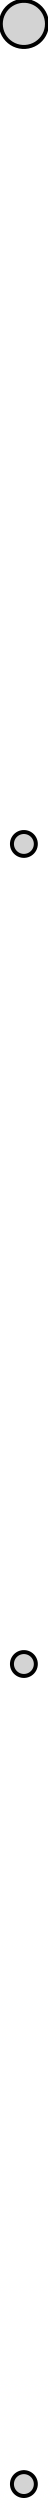
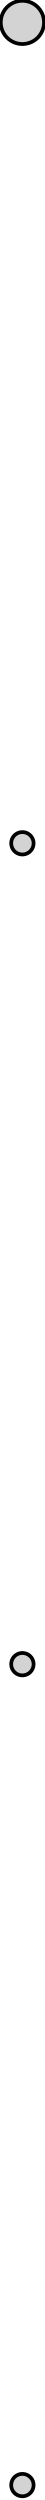
- <svg xmlns="http://www.w3.org/2000/svg" width="6mm" height="314mm" viewBox="-3 -312 6 314" version="1.1">
-   <path d=" M 0.543,-306.151 L 0.896,-306.242 L 1.235,-306.376 L 1.554,-306.551 L 1.849,-306.766 L 2.114,-307.015  L 2.346,-307.295 L 2.541,-307.603 L 2.696,-307.932 L 2.809,-308.279 L 2.877,-308.637 L 2.9,-309  L 2.877,-309.363 L 2.809,-309.721 L 2.696,-310.068 L 2.541,-310.397 L 2.346,-310.705 L 2.114,-310.985  L 1.849,-311.234 L 1.554,-311.449 L 1.235,-311.624 L 0.896,-311.758 L 0.543,-311.849 L 0.182,-311.894  L -0.182,-311.894 L -0.543,-311.849 L -0.896,-311.758 L -1.235,-311.624 L -1.554,-311.449 L -1.849,-311.234  L -2.114,-310.985 L -2.346,-310.705 L -2.541,-310.397 L -2.696,-310.068 L -2.809,-309.721 L -2.877,-309.363  L -2.9,-309 L -2.877,-308.637 L -2.809,-308.279 L -2.696,-307.932 L -2.541,-307.603 L -2.346,-307.295  L -2.114,-307.015 L -1.849,-306.766 L -1.554,-306.551 L -1.235,-306.376 L -0.896,-306.242 L -0.543,-306.151  L -0.182,-306.106 L 0.182,-306.106 z M 0.281,-204.527 L 0.464,-204.573 L 0.639,-204.643 L 0.804,-204.734 L 0.956,-204.844 L 1.093,-204.973  L 1.214,-205.118 L 1.314,-205.277 L 1.395,-205.448 L 1.453,-205.627 L 1.488,-205.812 L 1.5,-206  L 1.488,-206.188 L 1.453,-206.373 L 1.395,-206.552 L 1.314,-206.723 L 1.214,-206.882 L 1.093,-207.027  L 0.956,-207.156 L 0.804,-207.266 L 0.639,-207.357 L 0.464,-207.427 L 0.281,-207.473 L 0.094,-207.497  L -0.094,-207.497 L -0.281,-207.473 L -0.464,-207.427 L -0.639,-207.357 L -0.804,-207.266 L -0.956,-207.156  L -1.093,-207.027 L -1.214,-206.882 L -1.314,-206.723 L -1.395,-206.552 L -1.453,-206.373 L -1.488,-206.188  L -1.5,-206 L -1.488,-205.812 L -1.453,-205.627 L -1.395,-205.448 L -1.314,-205.277 L -1.214,-205.118  L -1.093,-204.973 L -0.956,-204.844 L -0.804,-204.734 L -0.639,-204.643 L -0.464,-204.573 L -0.281,-204.527  L -0.094,-204.503 L 0.094,-204.503 z M 0.281,-101.527 L 0.464,-101.573 L 0.639,-101.643 L 0.804,-101.734 L 0.956,-101.844 L 1.093,-101.973  L 1.214,-102.118 L 1.314,-102.277 L 1.395,-102.448 L 1.453,-102.627 L 1.488,-102.812 L 1.5,-103  L 1.488,-103.188 L 1.453,-103.373 L 1.395,-103.552 L 1.314,-103.723 L 1.214,-103.882 L 1.093,-104.027  L 0.956,-104.156 L 0.804,-104.266 L 0.639,-104.357 L 0.464,-104.427 L 0.281,-104.473 L 0.094,-104.497  L -0.094,-104.497 L -0.281,-104.473 L -0.464,-104.427 L -0.639,-104.357 L -0.804,-104.266 L -0.956,-104.156  L -1.093,-104.027 L -1.214,-103.882 L -1.314,-103.723 L -1.395,-103.552 L -1.453,-103.373 L -1.488,-103.188  L -1.5,-103 L -1.488,-102.812 L -1.453,-102.627 L -1.395,-102.448 L -1.314,-102.277 L -1.214,-102.118  L -1.093,-101.973 L -0.956,-101.844 L -0.804,-101.734 L -0.639,-101.643 L -0.464,-101.573 L -0.281,-101.527  L -0.094,-101.503 L 0.094,-101.503 z M 0.281,1.473 L 0.464,1.427 L 0.639,1.357 L 0.804,1.266 L 0.956,1.156 L 1.093,1.027  L 1.214,0.882 L 1.314,0.723 L 1.395,0.552 L 1.453,0.373 L 1.488,0.188 L 1.5,-0  L 1.488,-0.188 L 1.453,-0.373 L 1.395,-0.552 L 1.314,-0.723 L 1.214,-0.882 L 1.093,-1.027  L 0.956,-1.156 L 0.804,-1.266 L 0.639,-1.357 L 0.464,-1.427 L 0.281,-1.473 L 0.094,-1.497  L -0.094,-1.497 L -0.281,-1.473 L -0.464,-1.427 L -0.639,-1.357 L -0.804,-1.266 L -0.956,-1.156  L -1.093,-1.027 L -1.214,-0.882 L -1.314,-0.723 L -1.395,-0.552 L -1.453,-0.373 L -1.488,-0.188  L -1.5,-0 L -1.488,0.188 L -1.453,0.373 L -1.395,0.552 L -1.314,0.723 L -1.214,0.882  L -1.093,1.027 L -0.956,1.156 L -0.804,1.266 L -0.639,1.357 L -0.464,1.427 L -0.281,1.473  L -0.094,1.497 L 0.094,1.497 z " stroke="black" fill="lightgray" stroke-width="0.5" />
+ <svg xmlns="http://www.w3.org/2000/svg" width="6mm" height="335mm" viewBox="-3 -333 6 335" version="1.1">
+   <path d=" M 0.543,-327.151 L 0.896,-327.242 L 1.235,-327.376 L 1.554,-327.551 L 1.849,-327.766 L 2.114,-328.015  L 2.346,-328.295 L 2.541,-328.603 L 2.696,-328.932 L 2.809,-329.279 L 2.877,-329.637 L 2.9,-330  L 2.877,-330.363 L 2.809,-330.721 L 2.696,-331.068 L 2.541,-331.397 L 2.346,-331.705 L 2.114,-331.985  L 1.849,-332.234 L 1.554,-332.449 L 1.235,-332.624 L 0.896,-332.758 L 0.543,-332.849 L 0.182,-332.894  L -0.182,-332.894 L -0.543,-332.849 L -0.896,-332.758 L -1.235,-332.624 L -1.554,-332.449 L -1.849,-332.234  L -2.114,-331.985 L -2.346,-331.705 L -2.541,-331.397 L -2.696,-331.068 L -2.809,-330.721 L -2.877,-330.363  L -2.9,-330 L -2.877,-329.637 L -2.809,-329.279 L -2.696,-328.932 L -2.541,-328.603 L -2.346,-328.295  L -2.114,-328.015 L -1.849,-327.766 L -1.554,-327.551 L -1.235,-327.376 L -0.896,-327.242 L -0.543,-327.151  L -0.182,-327.106 L 0.182,-327.106 z M 0.281,-218.527 L 0.464,-218.573 L 0.639,-218.643 L 0.804,-218.734 L 0.956,-218.844 L 1.093,-218.973  L 1.214,-219.118 L 1.314,-219.277 L 1.395,-219.448 L 1.453,-219.627 L 1.488,-219.812 L 1.5,-220  L 1.488,-220.188 L 1.453,-220.373 L 1.395,-220.552 L 1.314,-220.723 L 1.214,-220.882 L 1.093,-221.027  L 0.956,-221.156 L 0.804,-221.266 L 0.639,-221.357 L 0.464,-221.427 L 0.281,-221.473 L 0.094,-221.497  L -0.094,-221.497 L -0.281,-221.473 L -0.464,-221.427 L -0.639,-221.357 L -0.804,-221.266 L -0.956,-221.156  L -1.093,-221.027 L -1.214,-220.882 L -1.314,-220.723 L -1.395,-220.552 L -1.453,-220.373 L -1.488,-220.188  L -1.5,-220 L -1.488,-219.812 L -1.453,-219.627 L -1.395,-219.448 L -1.314,-219.277 L -1.214,-219.118  L -1.093,-218.973 L -0.956,-218.844 L -0.804,-218.734 L -0.639,-218.643 L -0.464,-218.573 L -0.281,-218.527  L -0.094,-218.503 L 0.094,-218.503 z M 0.281,-108.527 L 0.464,-108.573 L 0.639,-108.643 L 0.804,-108.734 L 0.956,-108.844 L 1.093,-108.973  L 1.214,-109.118 L 1.314,-109.277 L 1.395,-109.448 L 1.453,-109.627 L 1.488,-109.812 L 1.5,-110  L 1.488,-110.188 L 1.453,-110.373 L 1.395,-110.552 L 1.314,-110.723 L 1.214,-110.882 L 1.093,-111.027  L 0.956,-111.156 L 0.804,-111.266 L 0.639,-111.357 L 0.464,-111.427 L 0.281,-111.473 L 0.094,-111.497  L -0.094,-111.497 L -0.281,-111.473 L -0.464,-111.427 L -0.639,-111.357 L -0.804,-111.266 L -0.956,-111.156  L -1.093,-111.027 L -1.214,-110.882 L -1.314,-110.723 L -1.395,-110.552 L -1.453,-110.373 L -1.488,-110.188  L -1.5,-110 L -1.488,-109.812 L -1.453,-109.627 L -1.395,-109.448 L -1.314,-109.277 L -1.214,-109.118  L -1.093,-108.973 L -0.956,-108.844 L -0.804,-108.734 L -0.639,-108.643 L -0.464,-108.573 L -0.281,-108.527  L -0.094,-108.503 L 0.094,-108.503 z M 0.281,1.473 L 0.464,1.427 L 0.639,1.357 L 0.804,1.266 L 0.956,1.156 L 1.093,1.027  L 1.214,0.882 L 1.314,0.723 L 1.395,0.552 L 1.453,0.373 L 1.488,0.188 L 1.5,-0  L 1.488,-0.188 L 1.453,-0.373 L 1.395,-0.552 L 1.314,-0.723 L 1.214,-0.882 L 1.093,-1.027  L 0.956,-1.156 L 0.804,-1.266 L 0.639,-1.357 L 0.464,-1.427 L 0.281,-1.473 L 0.094,-1.497  L -0.094,-1.497 L -0.281,-1.473 L -0.464,-1.427 L -0.639,-1.357 L -0.804,-1.266 L -0.956,-1.156  L -1.093,-1.027 L -1.214,-0.882 L -1.314,-0.723 L -1.395,-0.552 L -1.453,-0.373 L -1.488,-0.188  L -1.5,-0 L -1.488,0.188 L -1.453,0.373 L -1.395,0.552 L -1.314,0.723 L -1.214,0.882  L -1.093,1.027 L -0.956,1.156 L -0.804,1.266 L -0.639,1.357 L -0.464,1.427 L -0.281,1.473  L -0.094,1.497 L 0.094,1.497 z " stroke="black" fill="lightgray" stroke-width="0.5" />
</svg>
